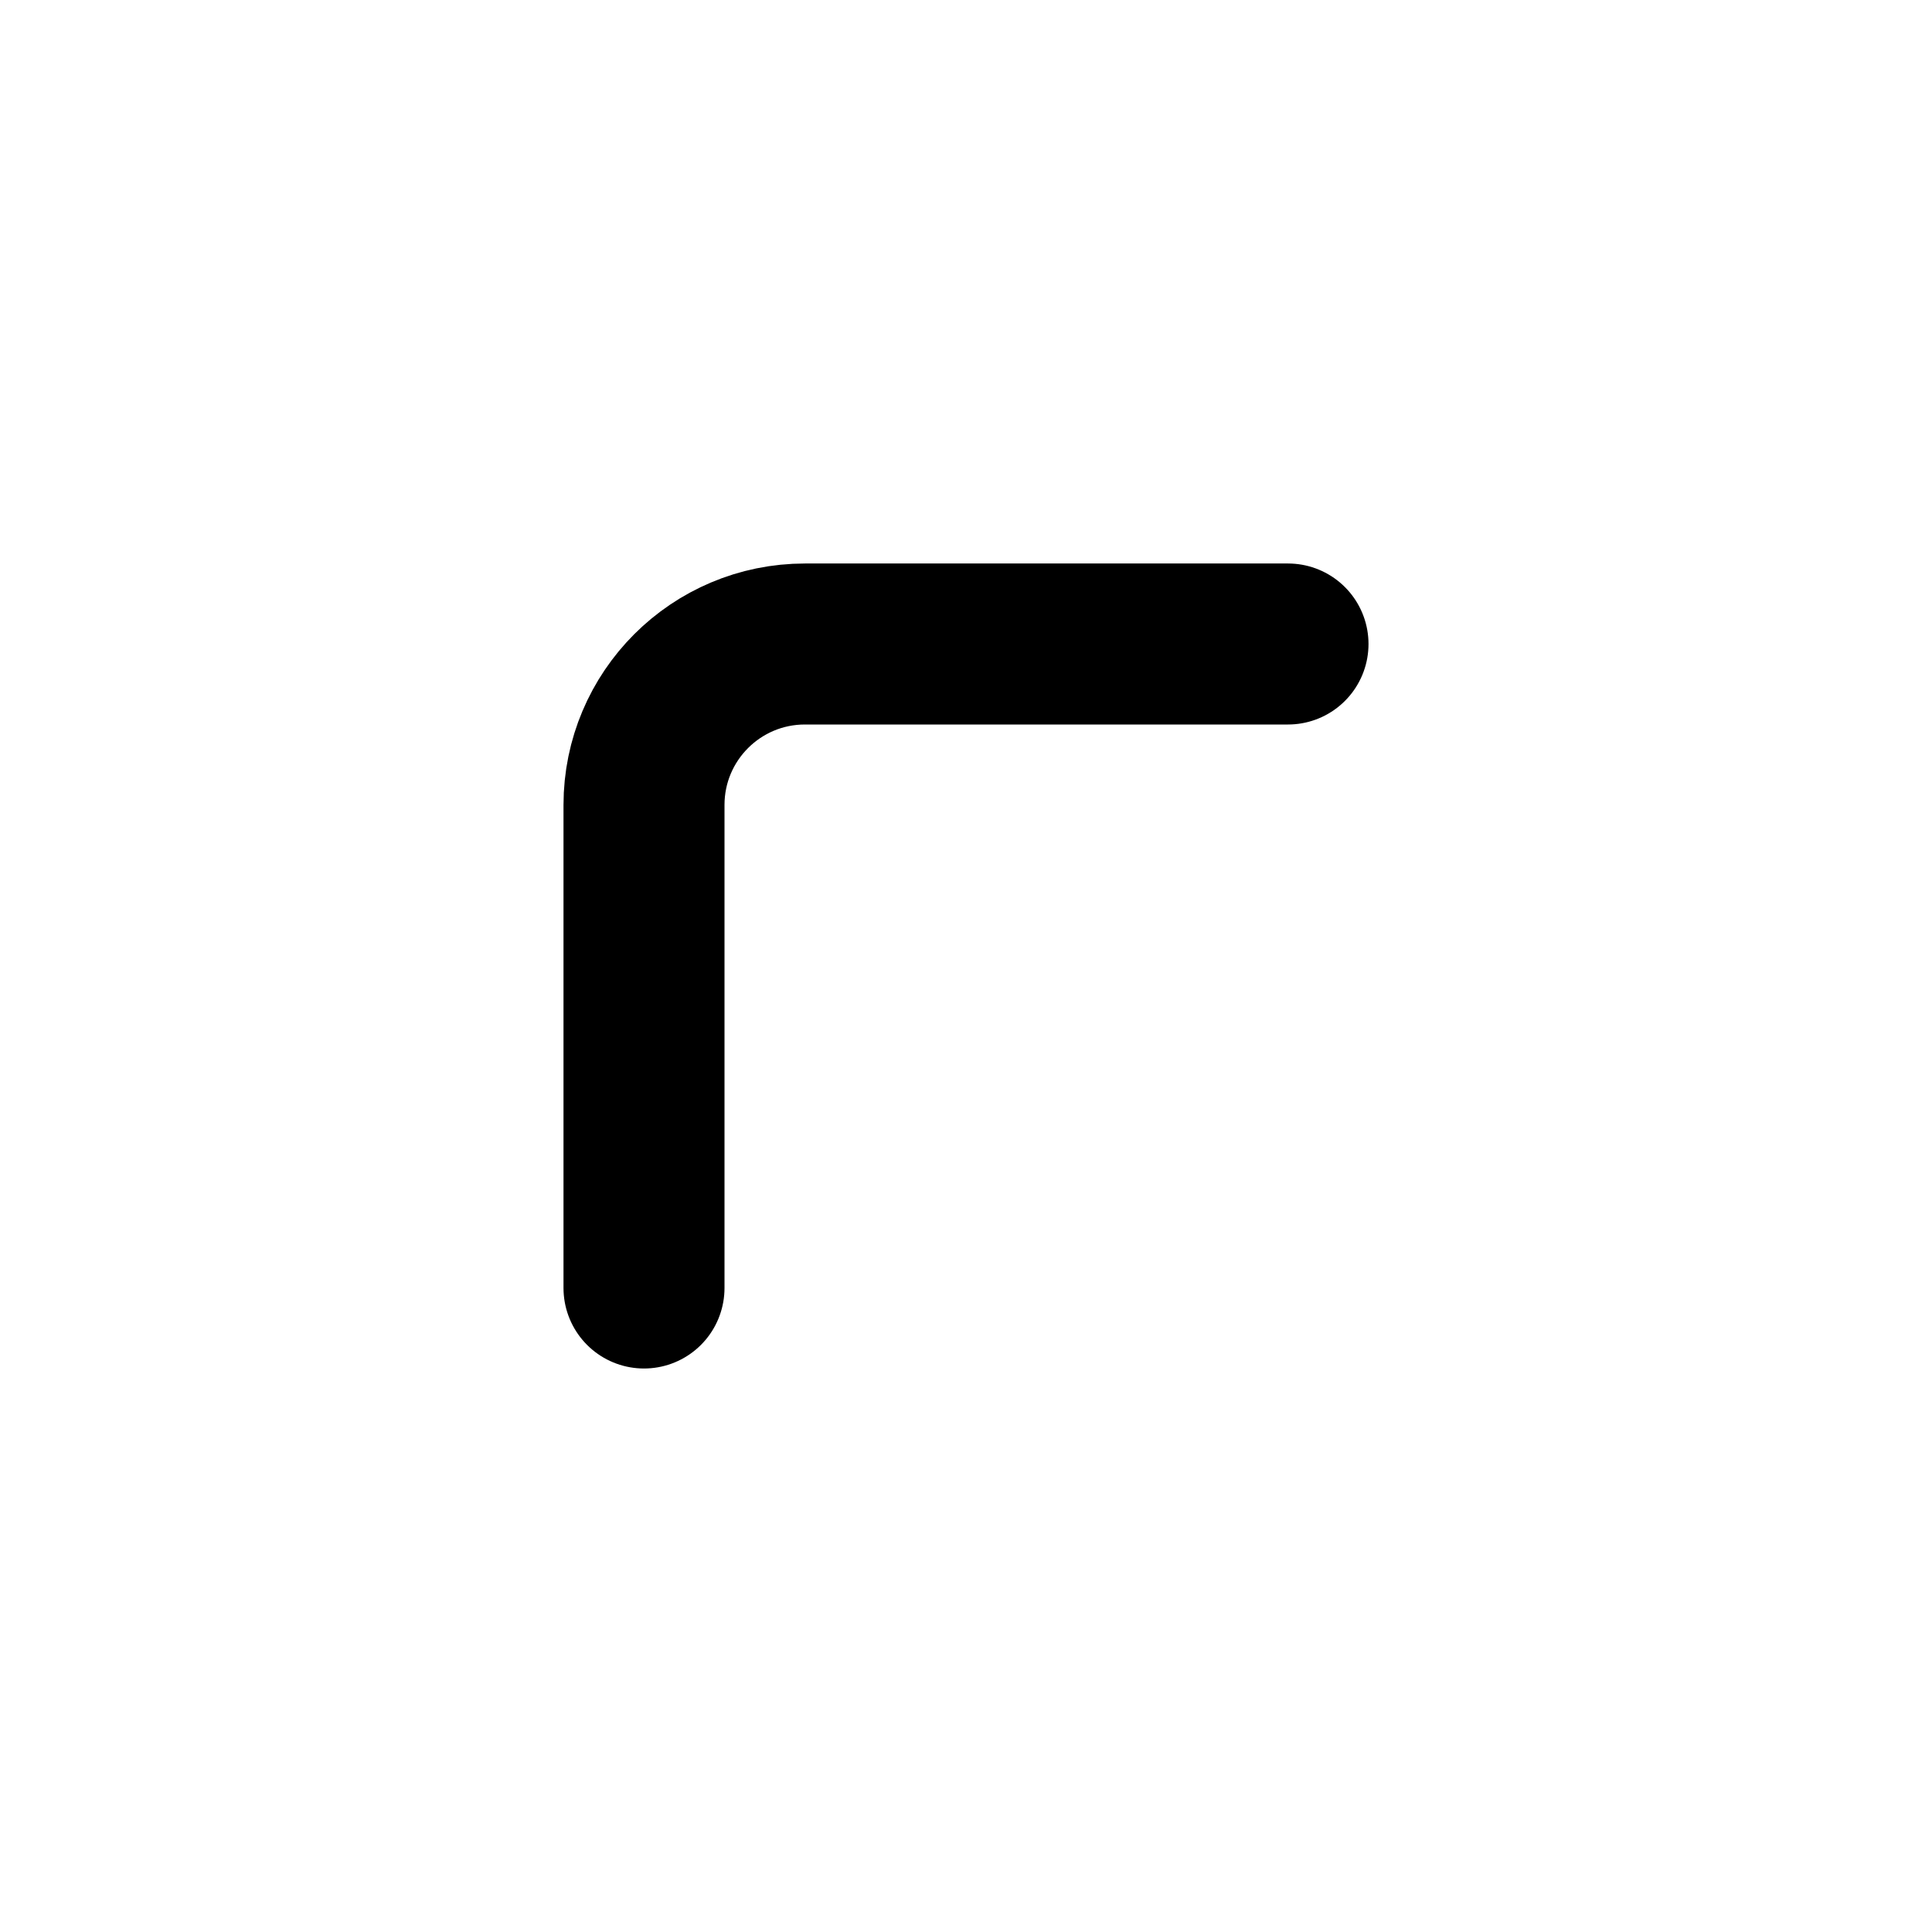
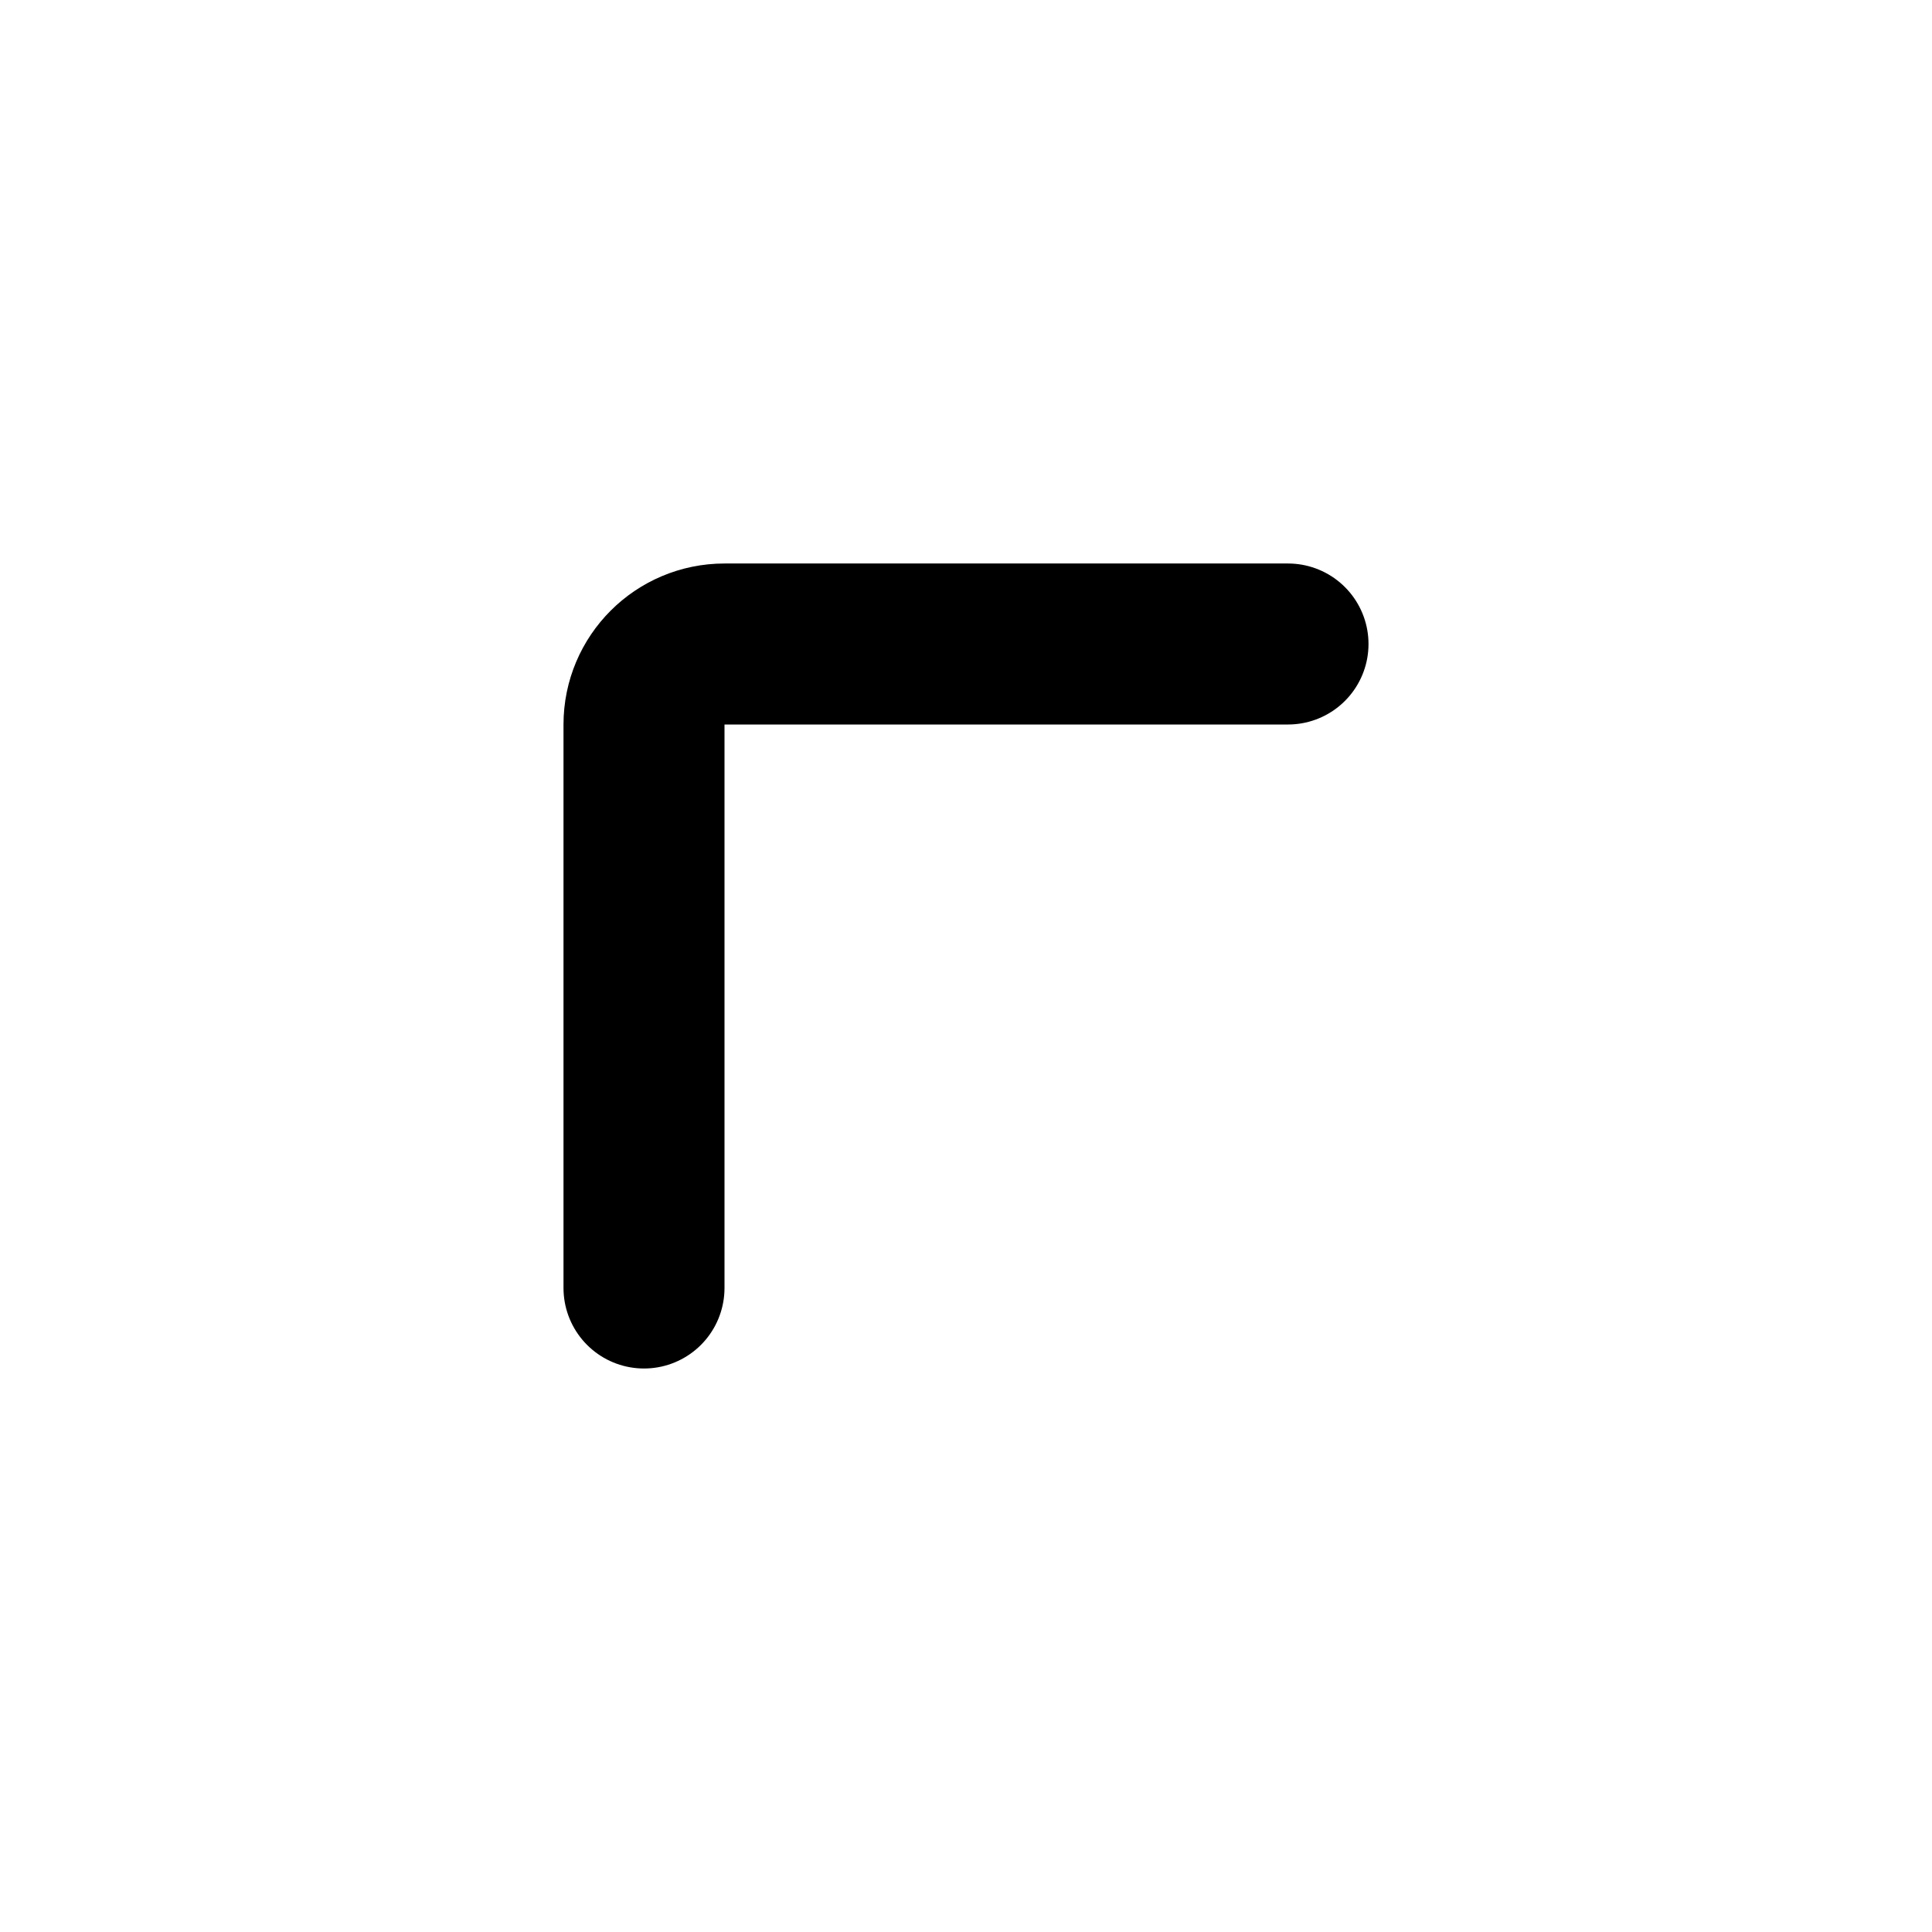
<svg xmlns="http://www.w3.org/2000/svg" width="24" height="24" viewBox="0 0 24 24" fill="none">
-   <path d="M8 16L8 10C8 8.895 8.895 8 10 8L16 8" stroke="black" stroke-width="2" stroke-linecap="round" />
+   <path d="M8 16L8 9C8 8.448 8.448 8 9 8L16 8" stroke="black" stroke-width="2" stroke-linecap="round" />
</svg>
